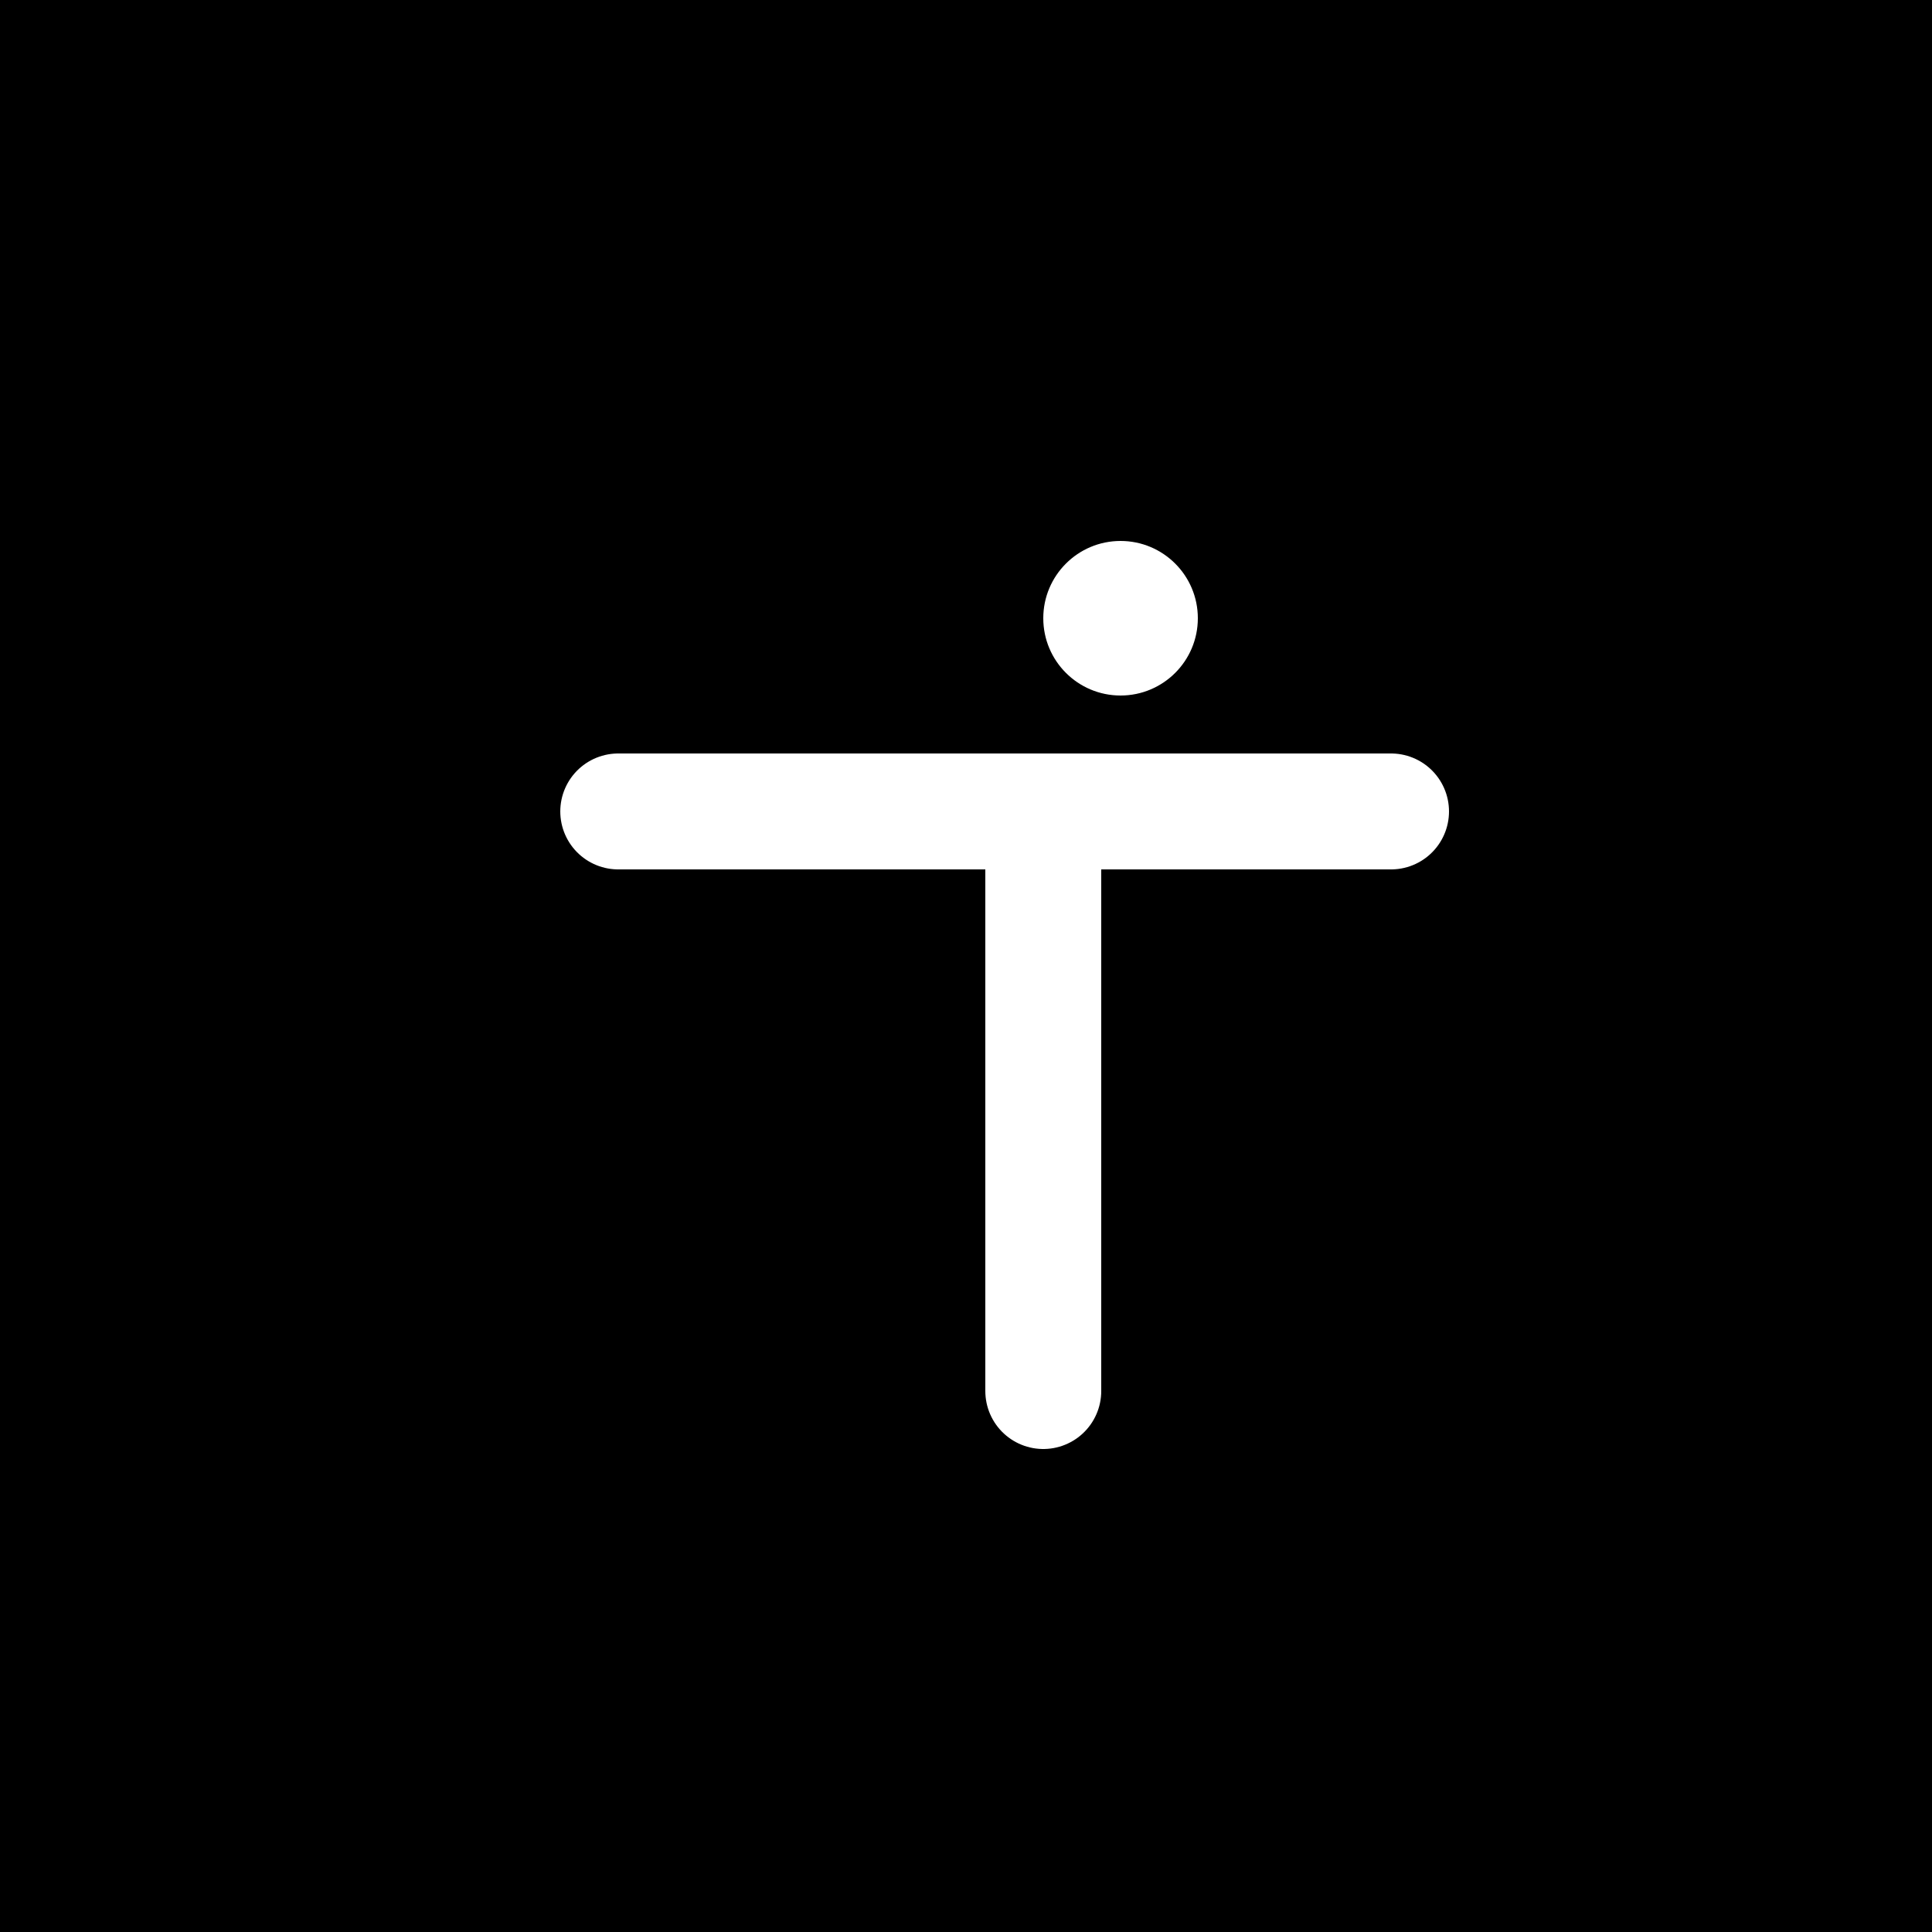
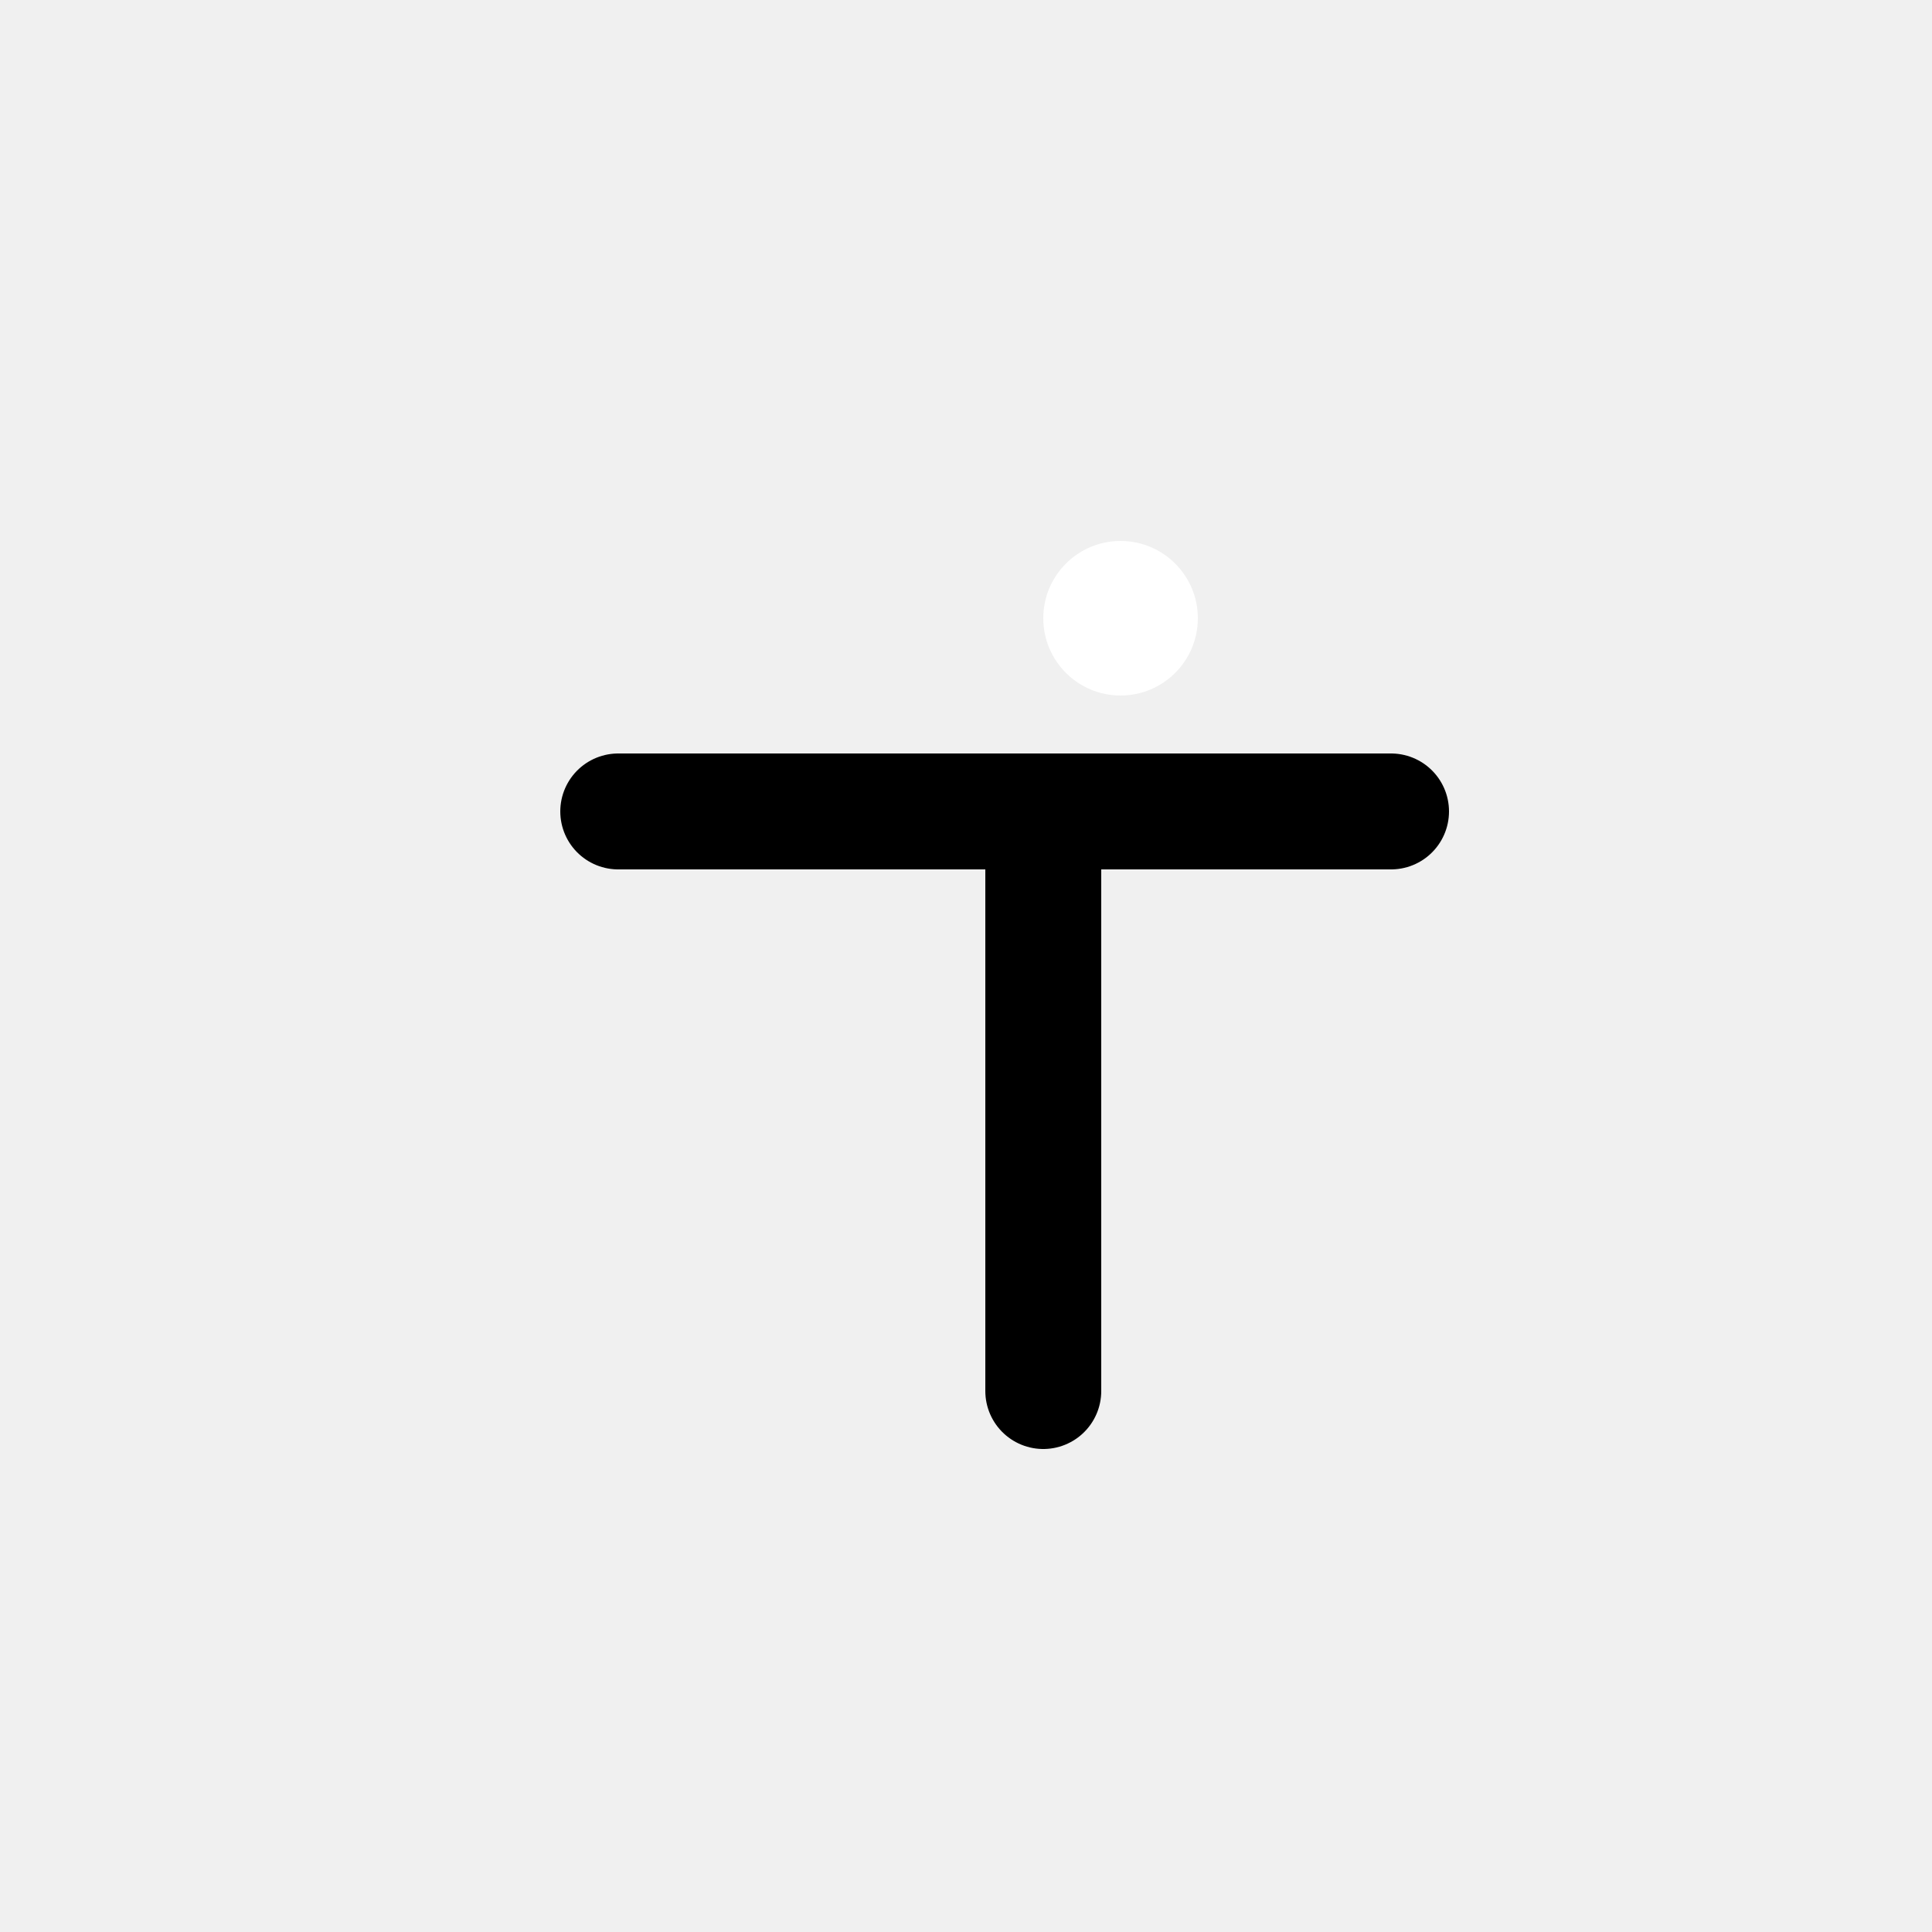
- <svg xmlns="http://www.w3.org/2000/svg" width="1000" height="1000" viewBox="0 0 1000 1000">
-   <rect width="100%" height="100%" fill="black" />
-   <g fill="none" stroke="white" stroke-width="60" stroke-linecap="round" stroke-linejoin="round">
+ <svg xmlns="http://www.w3.org/2000/svg" width="1000" height="1000" viewBox="0 0 1000 1000" preserveAspectRatio="xMidYMid meet">
+   <g fill="none" stroke="currentColor" stroke-width="60" stroke-linecap="round" stroke-linejoin="round">
    <path d="M320 420 L720 420" />
    <path d="M540 420 L540 720" />
  </g>
  <circle cx="580" cy="320" r="40" fill="white" stroke="none" />
-   <g fill="none" stroke="white" stroke-width="60" stroke-linecap="round" stroke-linejoin="round">
+   <g fill="none" stroke="currentColor" stroke-width="60" stroke-linecap="round" stroke-linejoin="round">
</g>
</svg>
